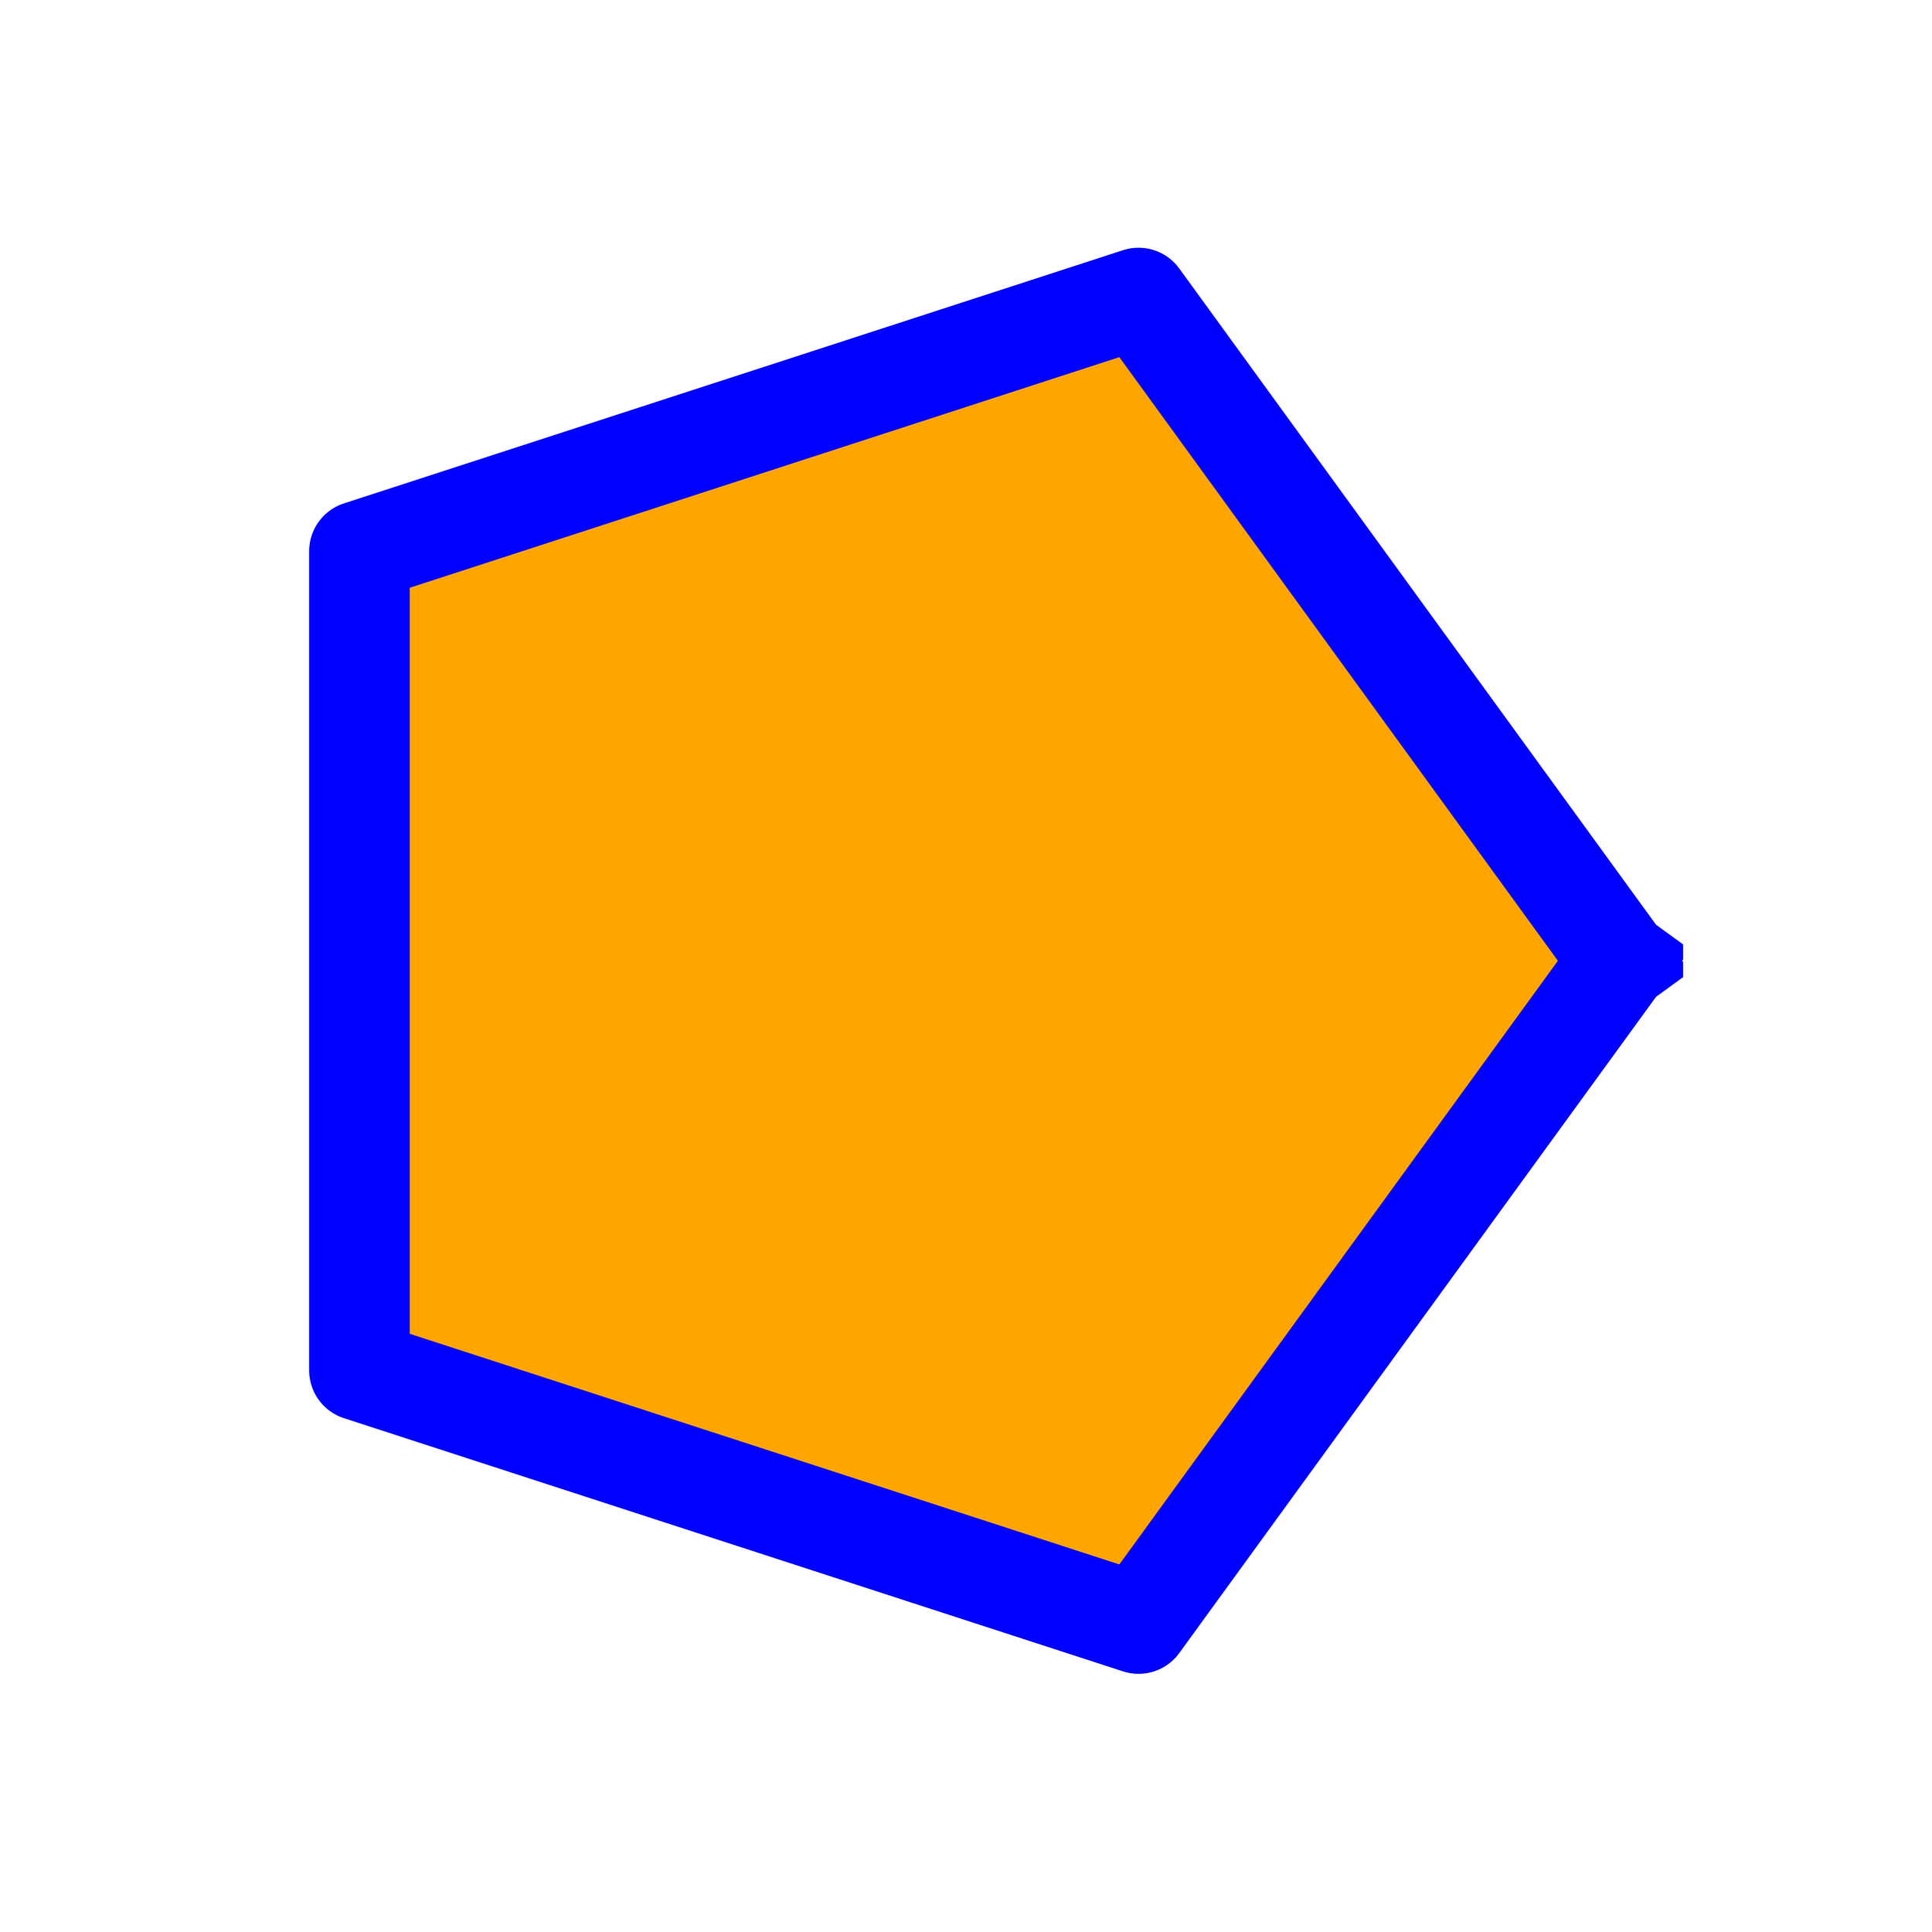
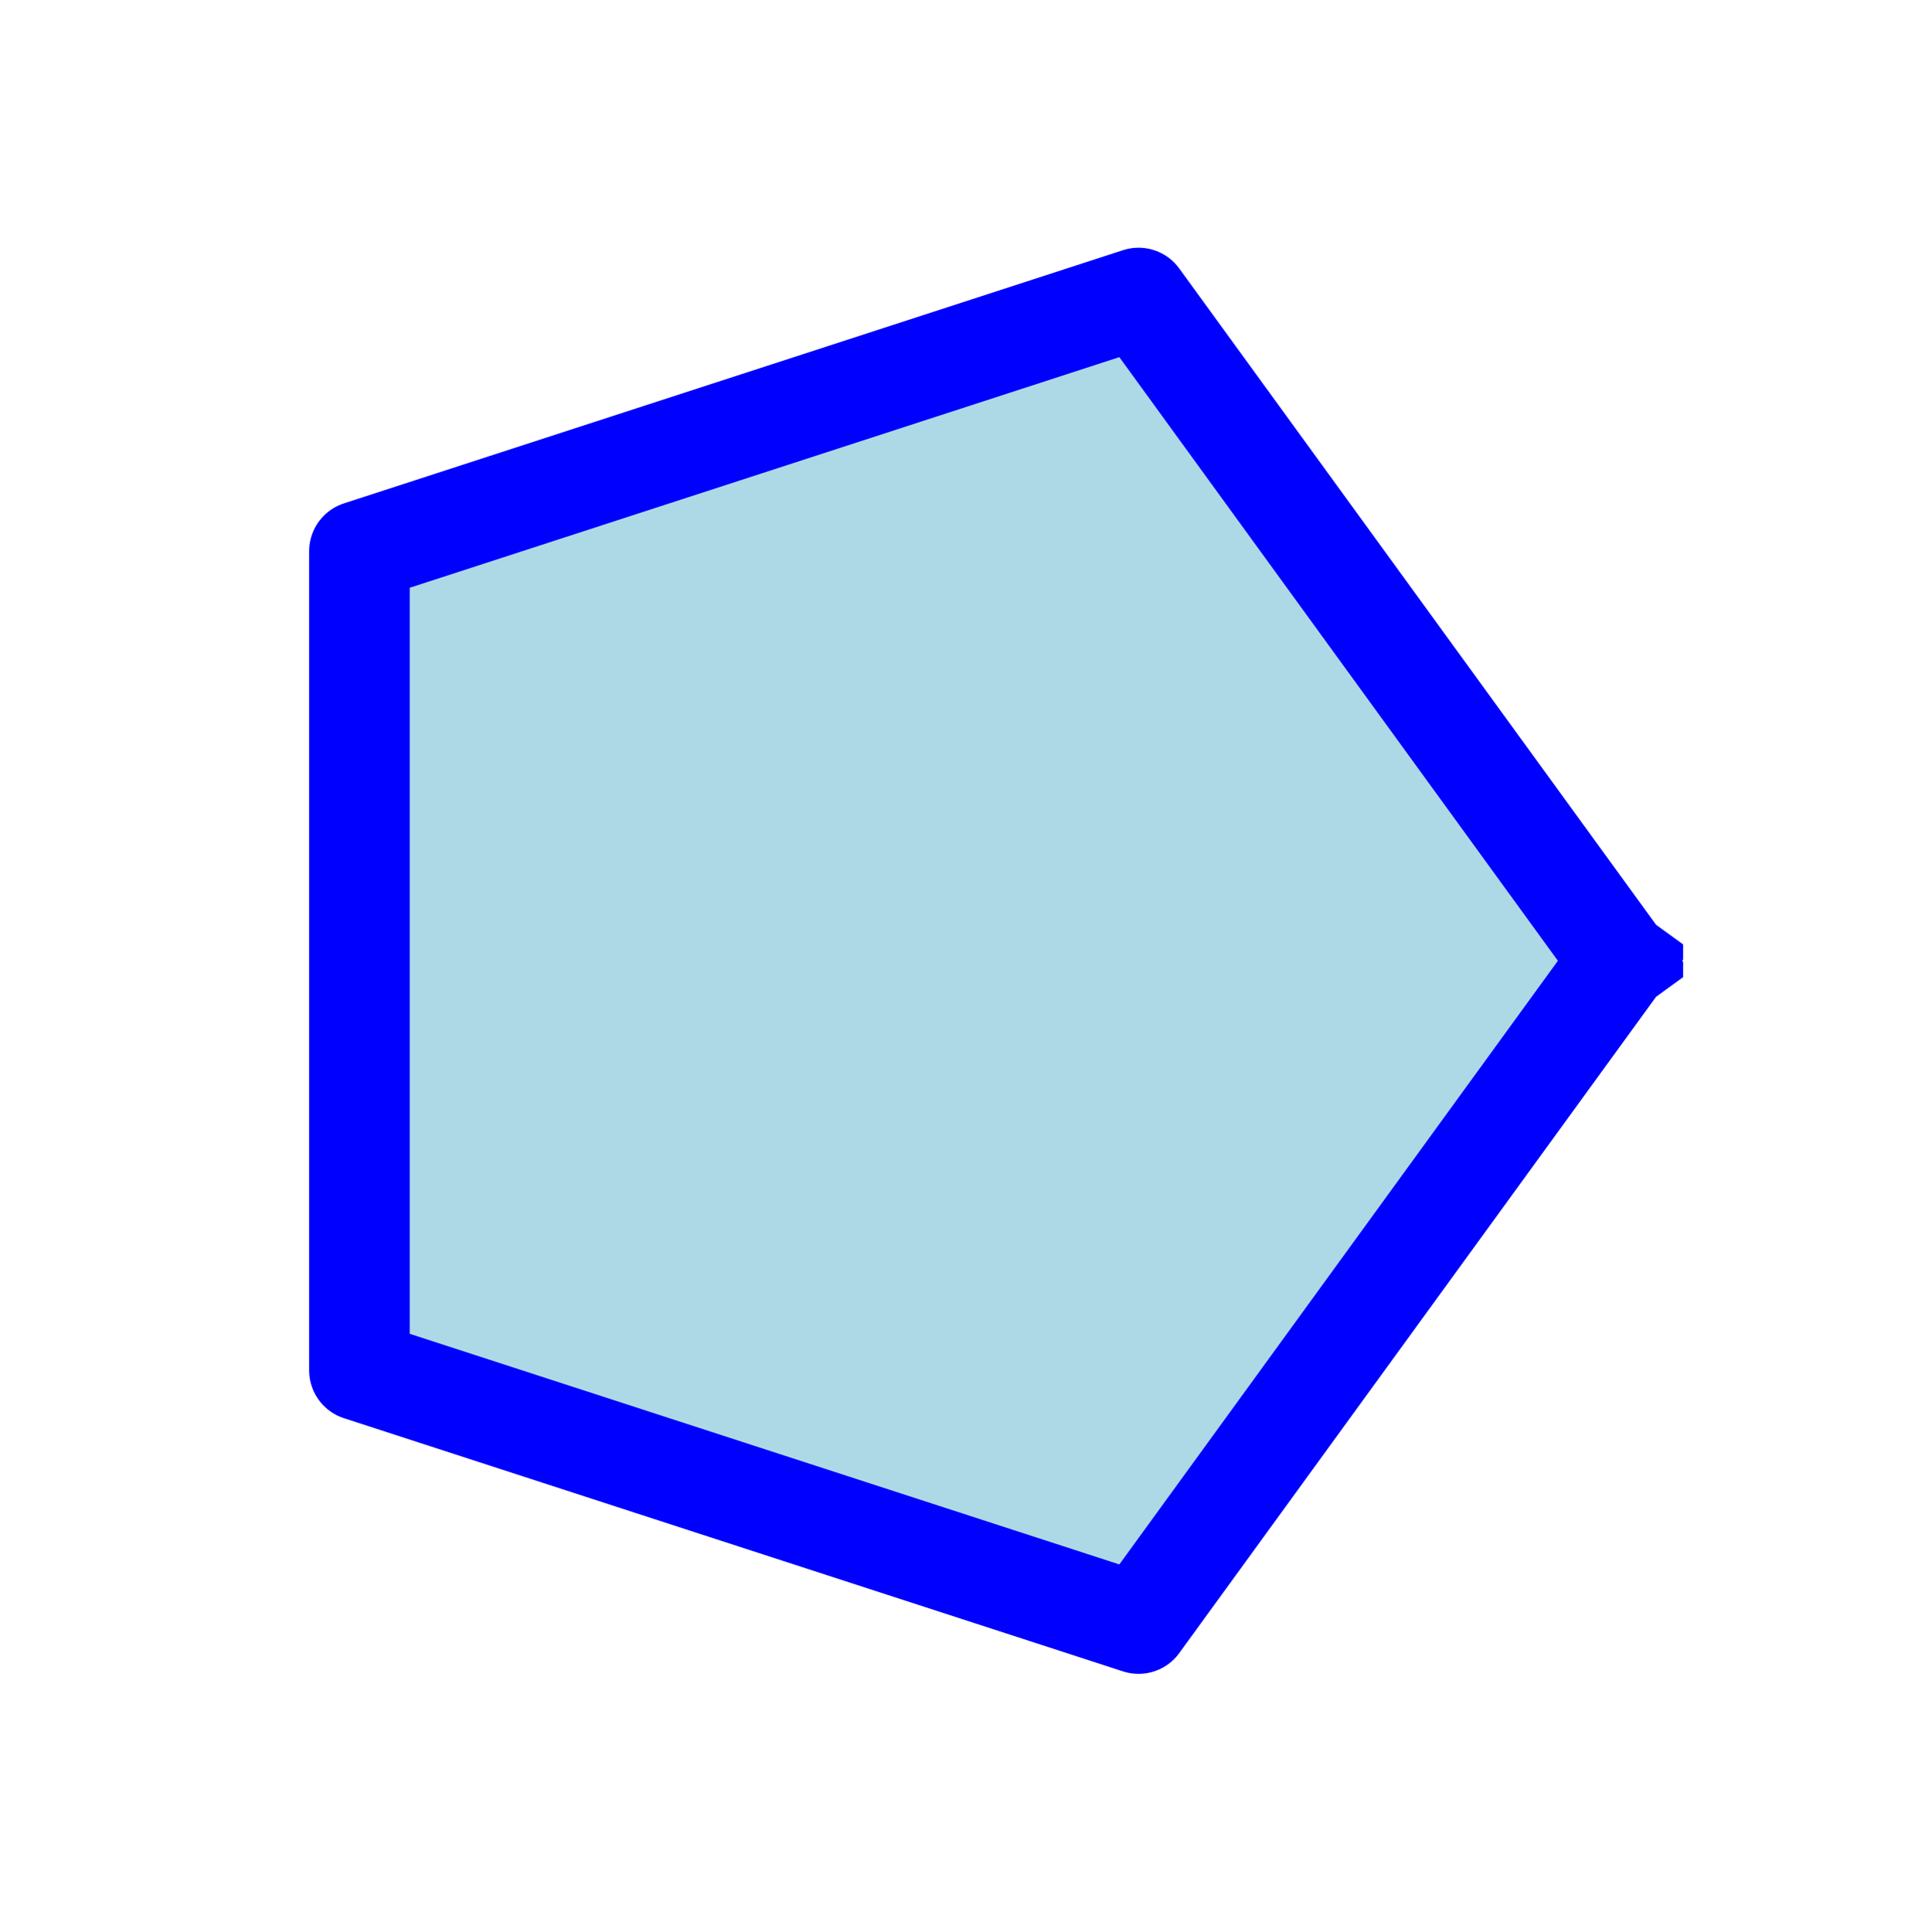
<svg xmlns="http://www.w3.org/2000/svg" height="28.8pt" version="1.1" viewBox="0 0 28.8 28.8" width="28.8pt">
  <defs>
    <style type="text/css">*{stroke-linecap:butt;stroke-linejoin:round;}</style>
  </defs>
  <g id="figure_1">
    <g id="patch_1">
      <path d="M 0 28.8  L 28.8 28.8  L 28.8 0  L 0 0  z " style="fill:none;" />
    </g>
    <g id="axes_1">
      <g id="patch_2">
-         <path clip-path="url(#p73c6dacbe6)" d="M 24.16 14.328  L 16.979 4.444  L 5.36 8.22  L 5.36 20.436  L 16.979 24.212  L 24.16 14.328  z " style="fill:#ffa500;stroke:#ffa500;stroke-linejoin:miter;" />
+         <path clip-path="url(#p48d7cf3aa5)" d="M 24.16 14.328  L 16.979 4.444  L 5.36 8.22  L 5.36 20.436  L 16.979 24.212  L 24.16 14.328  z " style="fill:#add8e6;stroke:#add8e6;stroke-linejoin:miter;" />
      </g>
      <g id="line2d_1">
-         <path clip-path="url(#p73c6dacbe6)" d="M 24.16 14.328  L 16.979 4.444  L 5.36 8.22  L 5.36 20.436  L 16.979 24.212  L 24.16 14.328  " style="fill:none;stroke:#0000ff;stroke-linecap:square;stroke-width:1.5;" />
+         <path clip-path="url(#p48d7cf3aa5)" d="M 24.16 14.328  L 16.979 4.444  L 5.36 8.22  L 5.36 20.436  L 16.979 24.212  L 24.16 14.328  " style="fill:none;stroke:#0000ff;stroke-linecap:square;stroke-width:1.5;" />
      </g>
    </g>
  </g>
  <defs>
-     <clipPath id="p73c6dacbe6">
+     <clipPath id="p48d7cf3aa5">
      <rect height="21.744" width="20.68" x="4.42" y="3.456" />
    </clipPath>
  </defs>
</svg>
